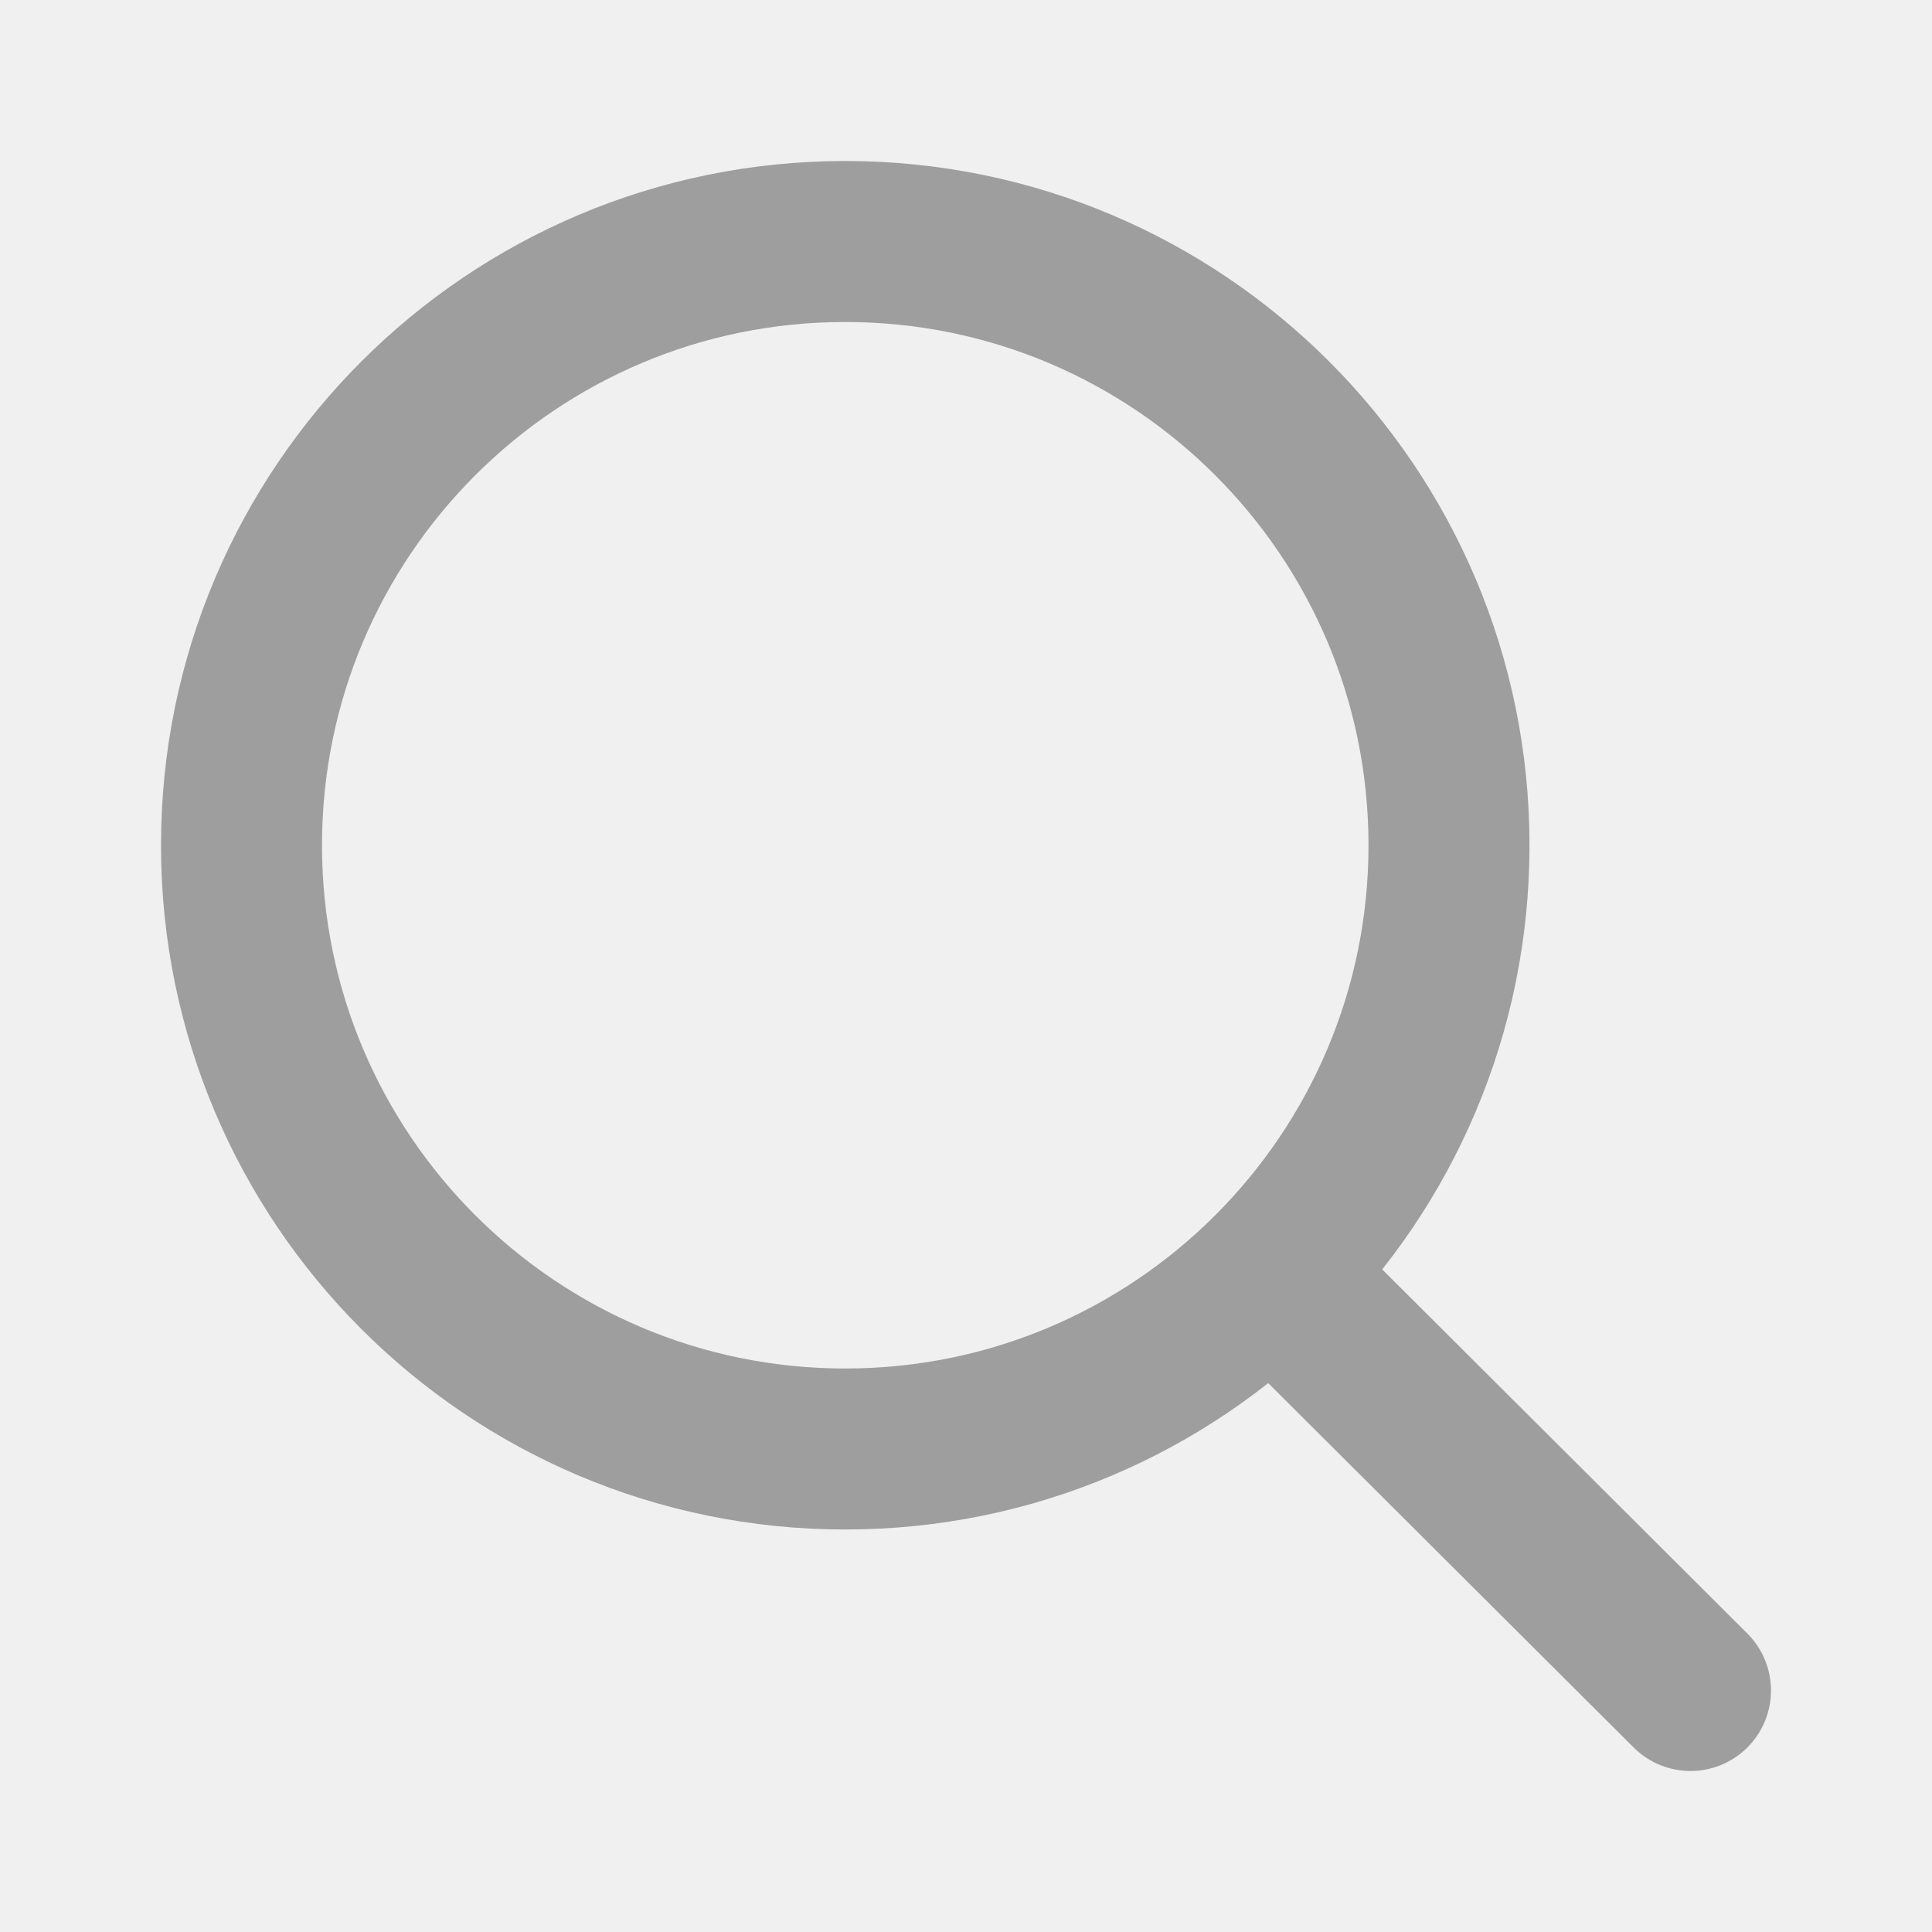
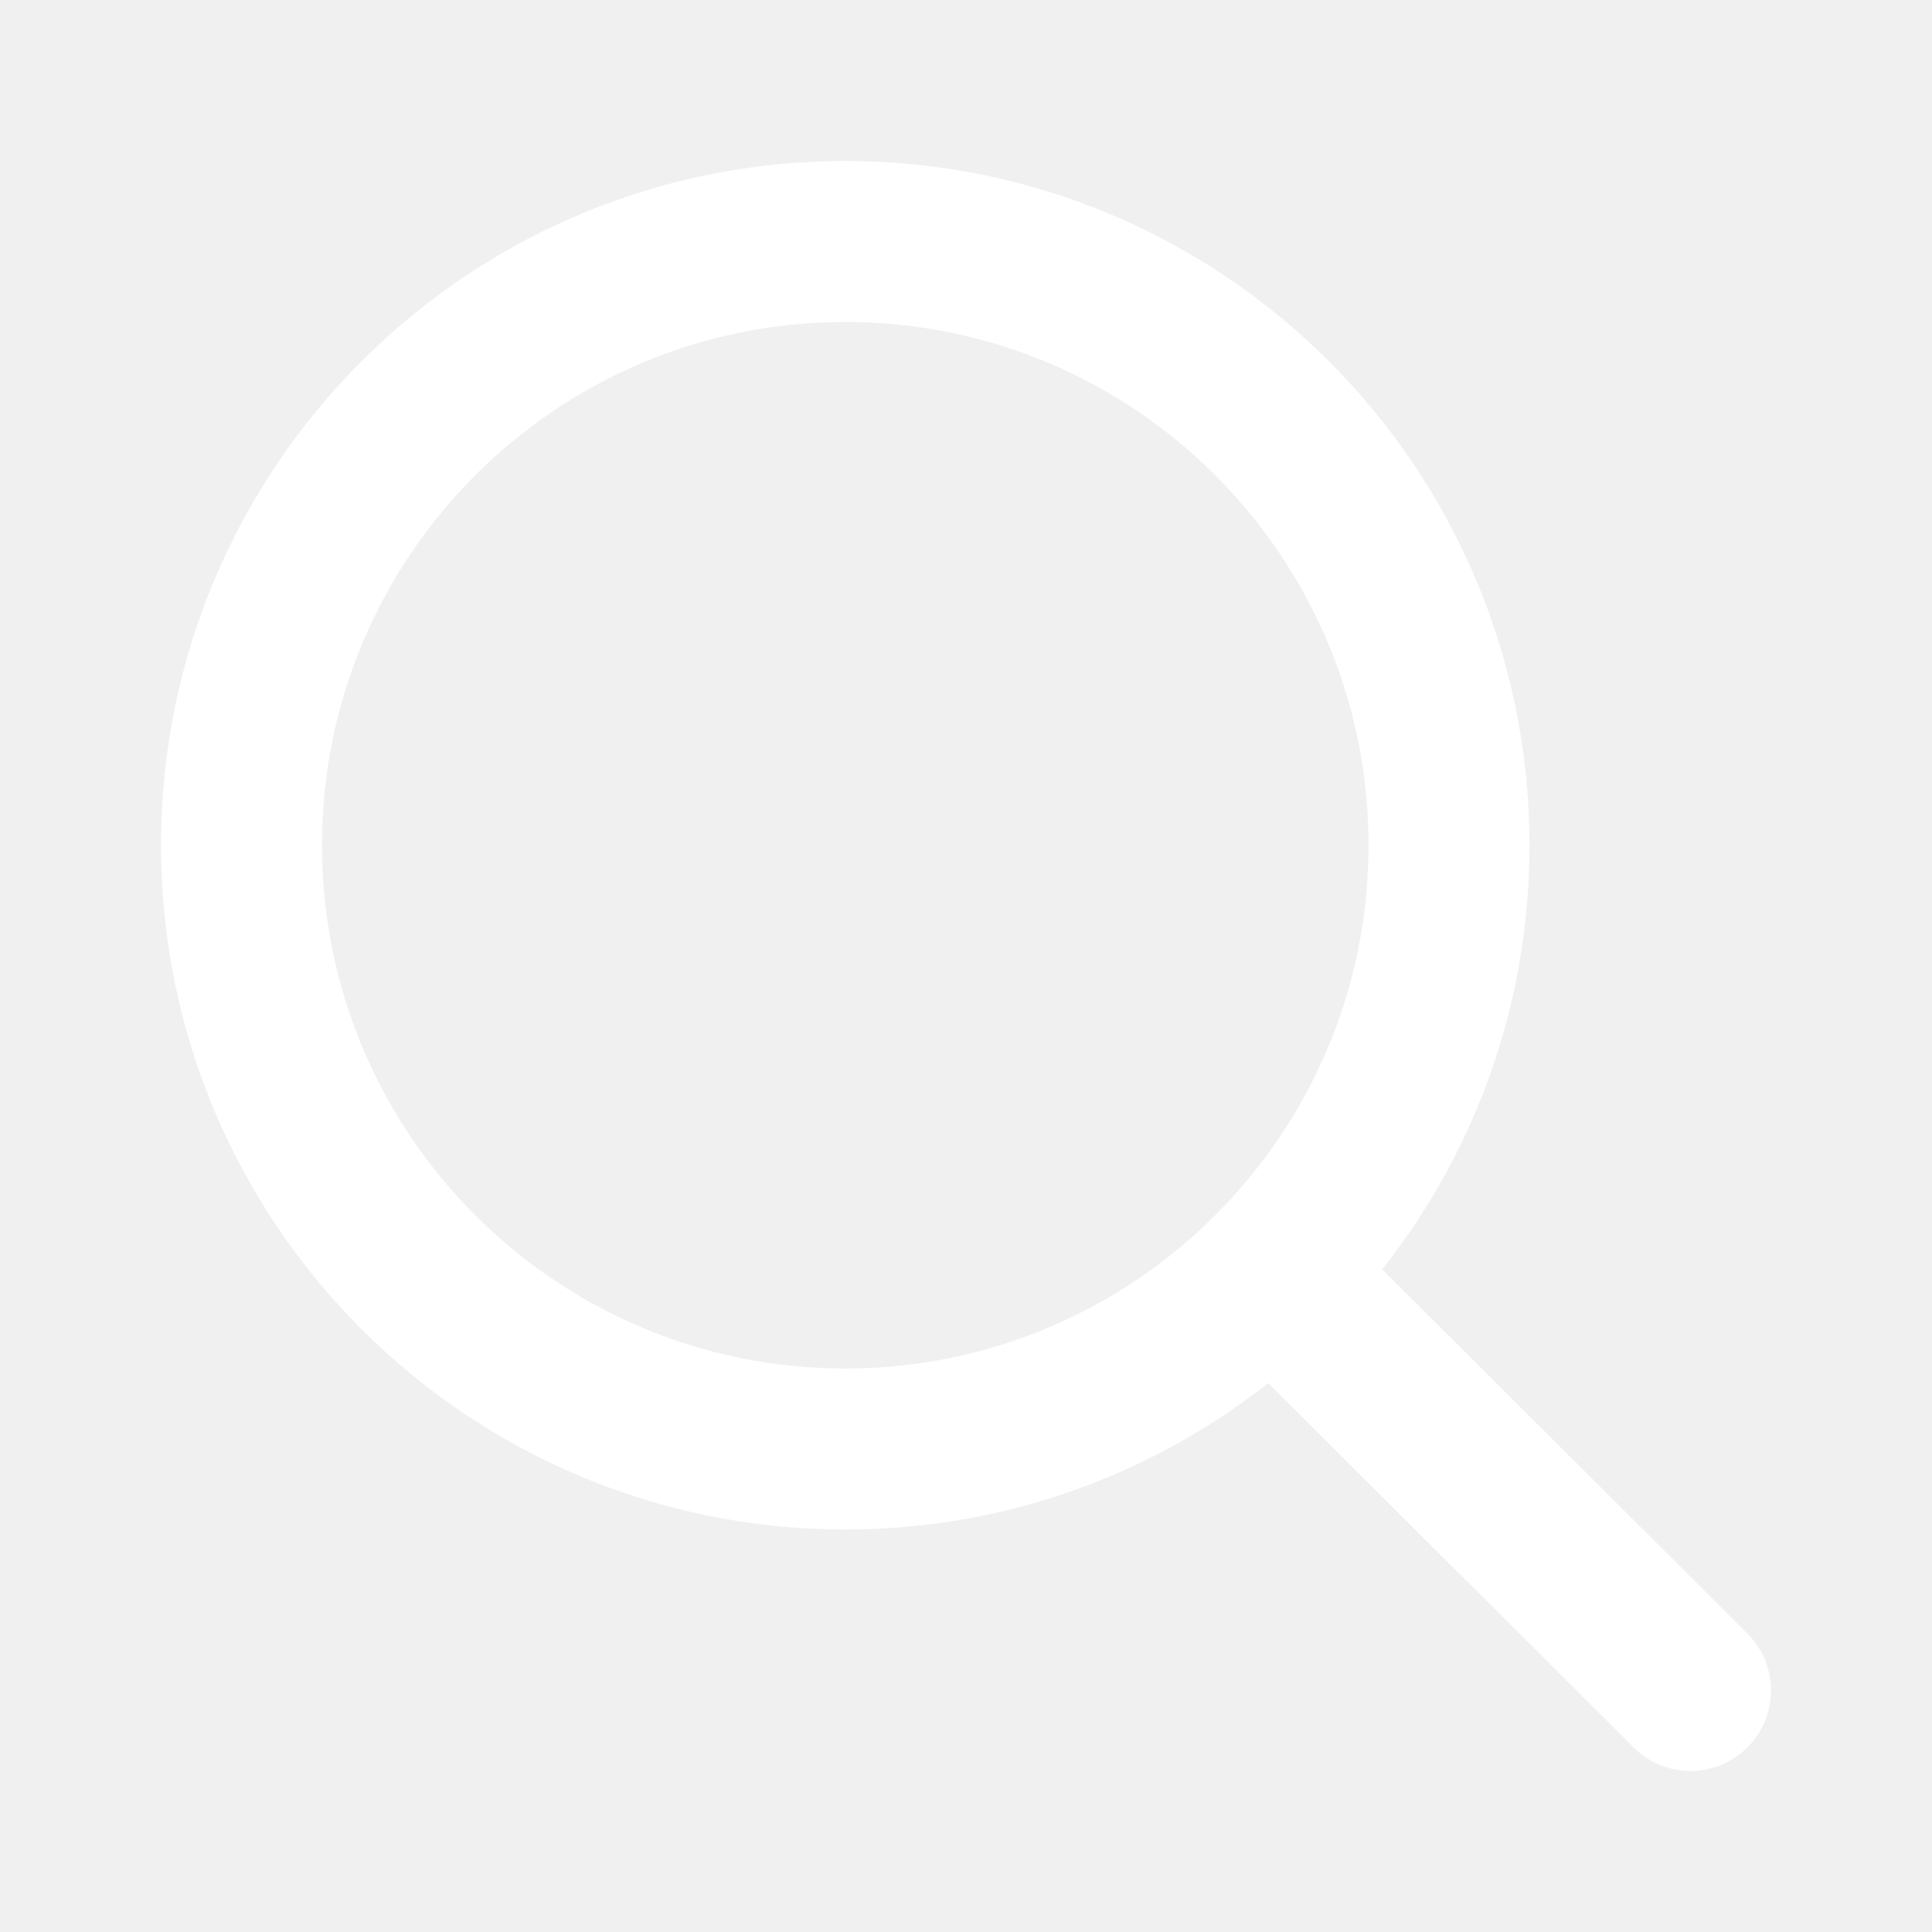
<svg xmlns="http://www.w3.org/2000/svg" viewBox="0 0 24 24" fill="none">
  <g id="SVGRepo_bgCarrier" stroke-width="0" />
  <g id="SVGRepo_tracerCarrier" stroke-linecap="round" stroke-linejoin="round" />
  <g id="SVGRepo_iconCarrier">
-     <path d="M15.796 15.811L21 21M18 10.5C18 14.642 14.642 18 10.5 18C6.358 18 3 14.642 3 10.5C3 6.358 6.358 3 10.5 3C14.642 3 18 6.358 18 10.5Z" stroke="#9e9e9e" stroke-width="2" stroke-linecap="round" stroke-linejoin="round" />
+     <path d="M15.796 15.811L21 21M18 10.5C18 14.642 14.642 18 10.5 18C6.358 18 3 14.642 3 10.5C3 6.358 6.358 3 10.5 3C14.642 3 18 6.358 18 10.5Z" stroke="#ffffff" stroke-width="2" stroke-linecap="round" stroke-linejoin="round" />
  </g>
</svg>
